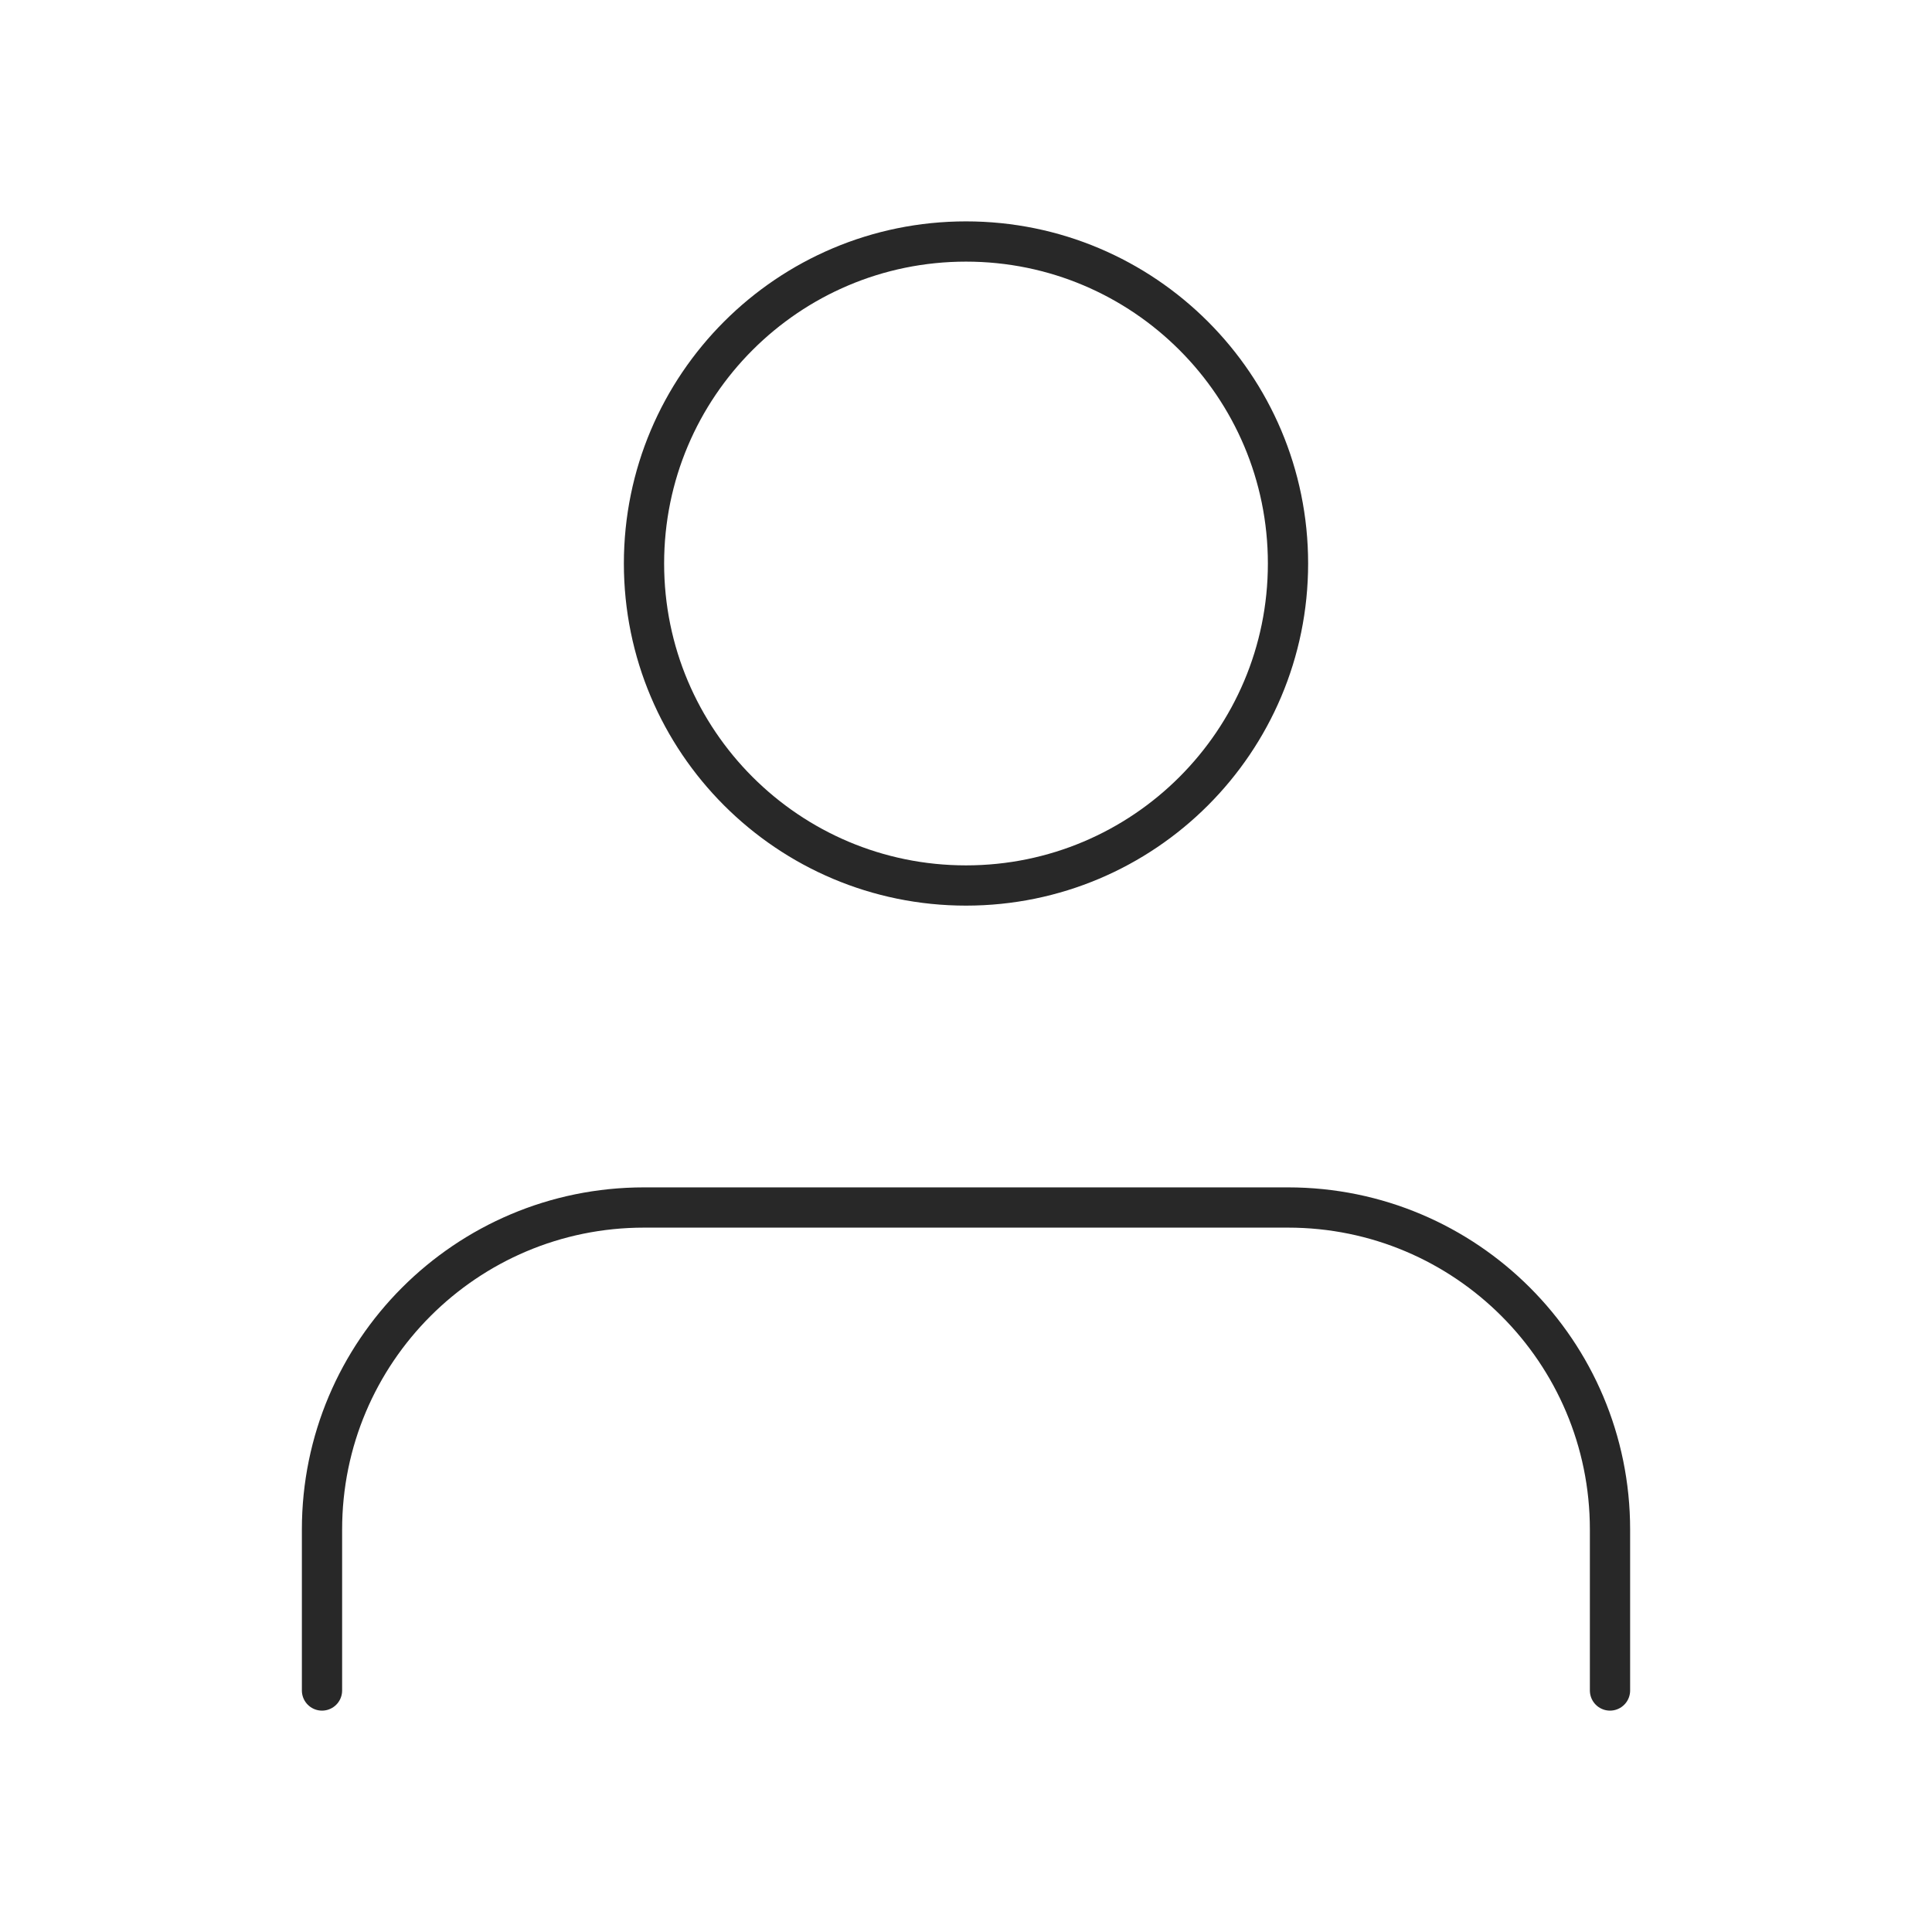
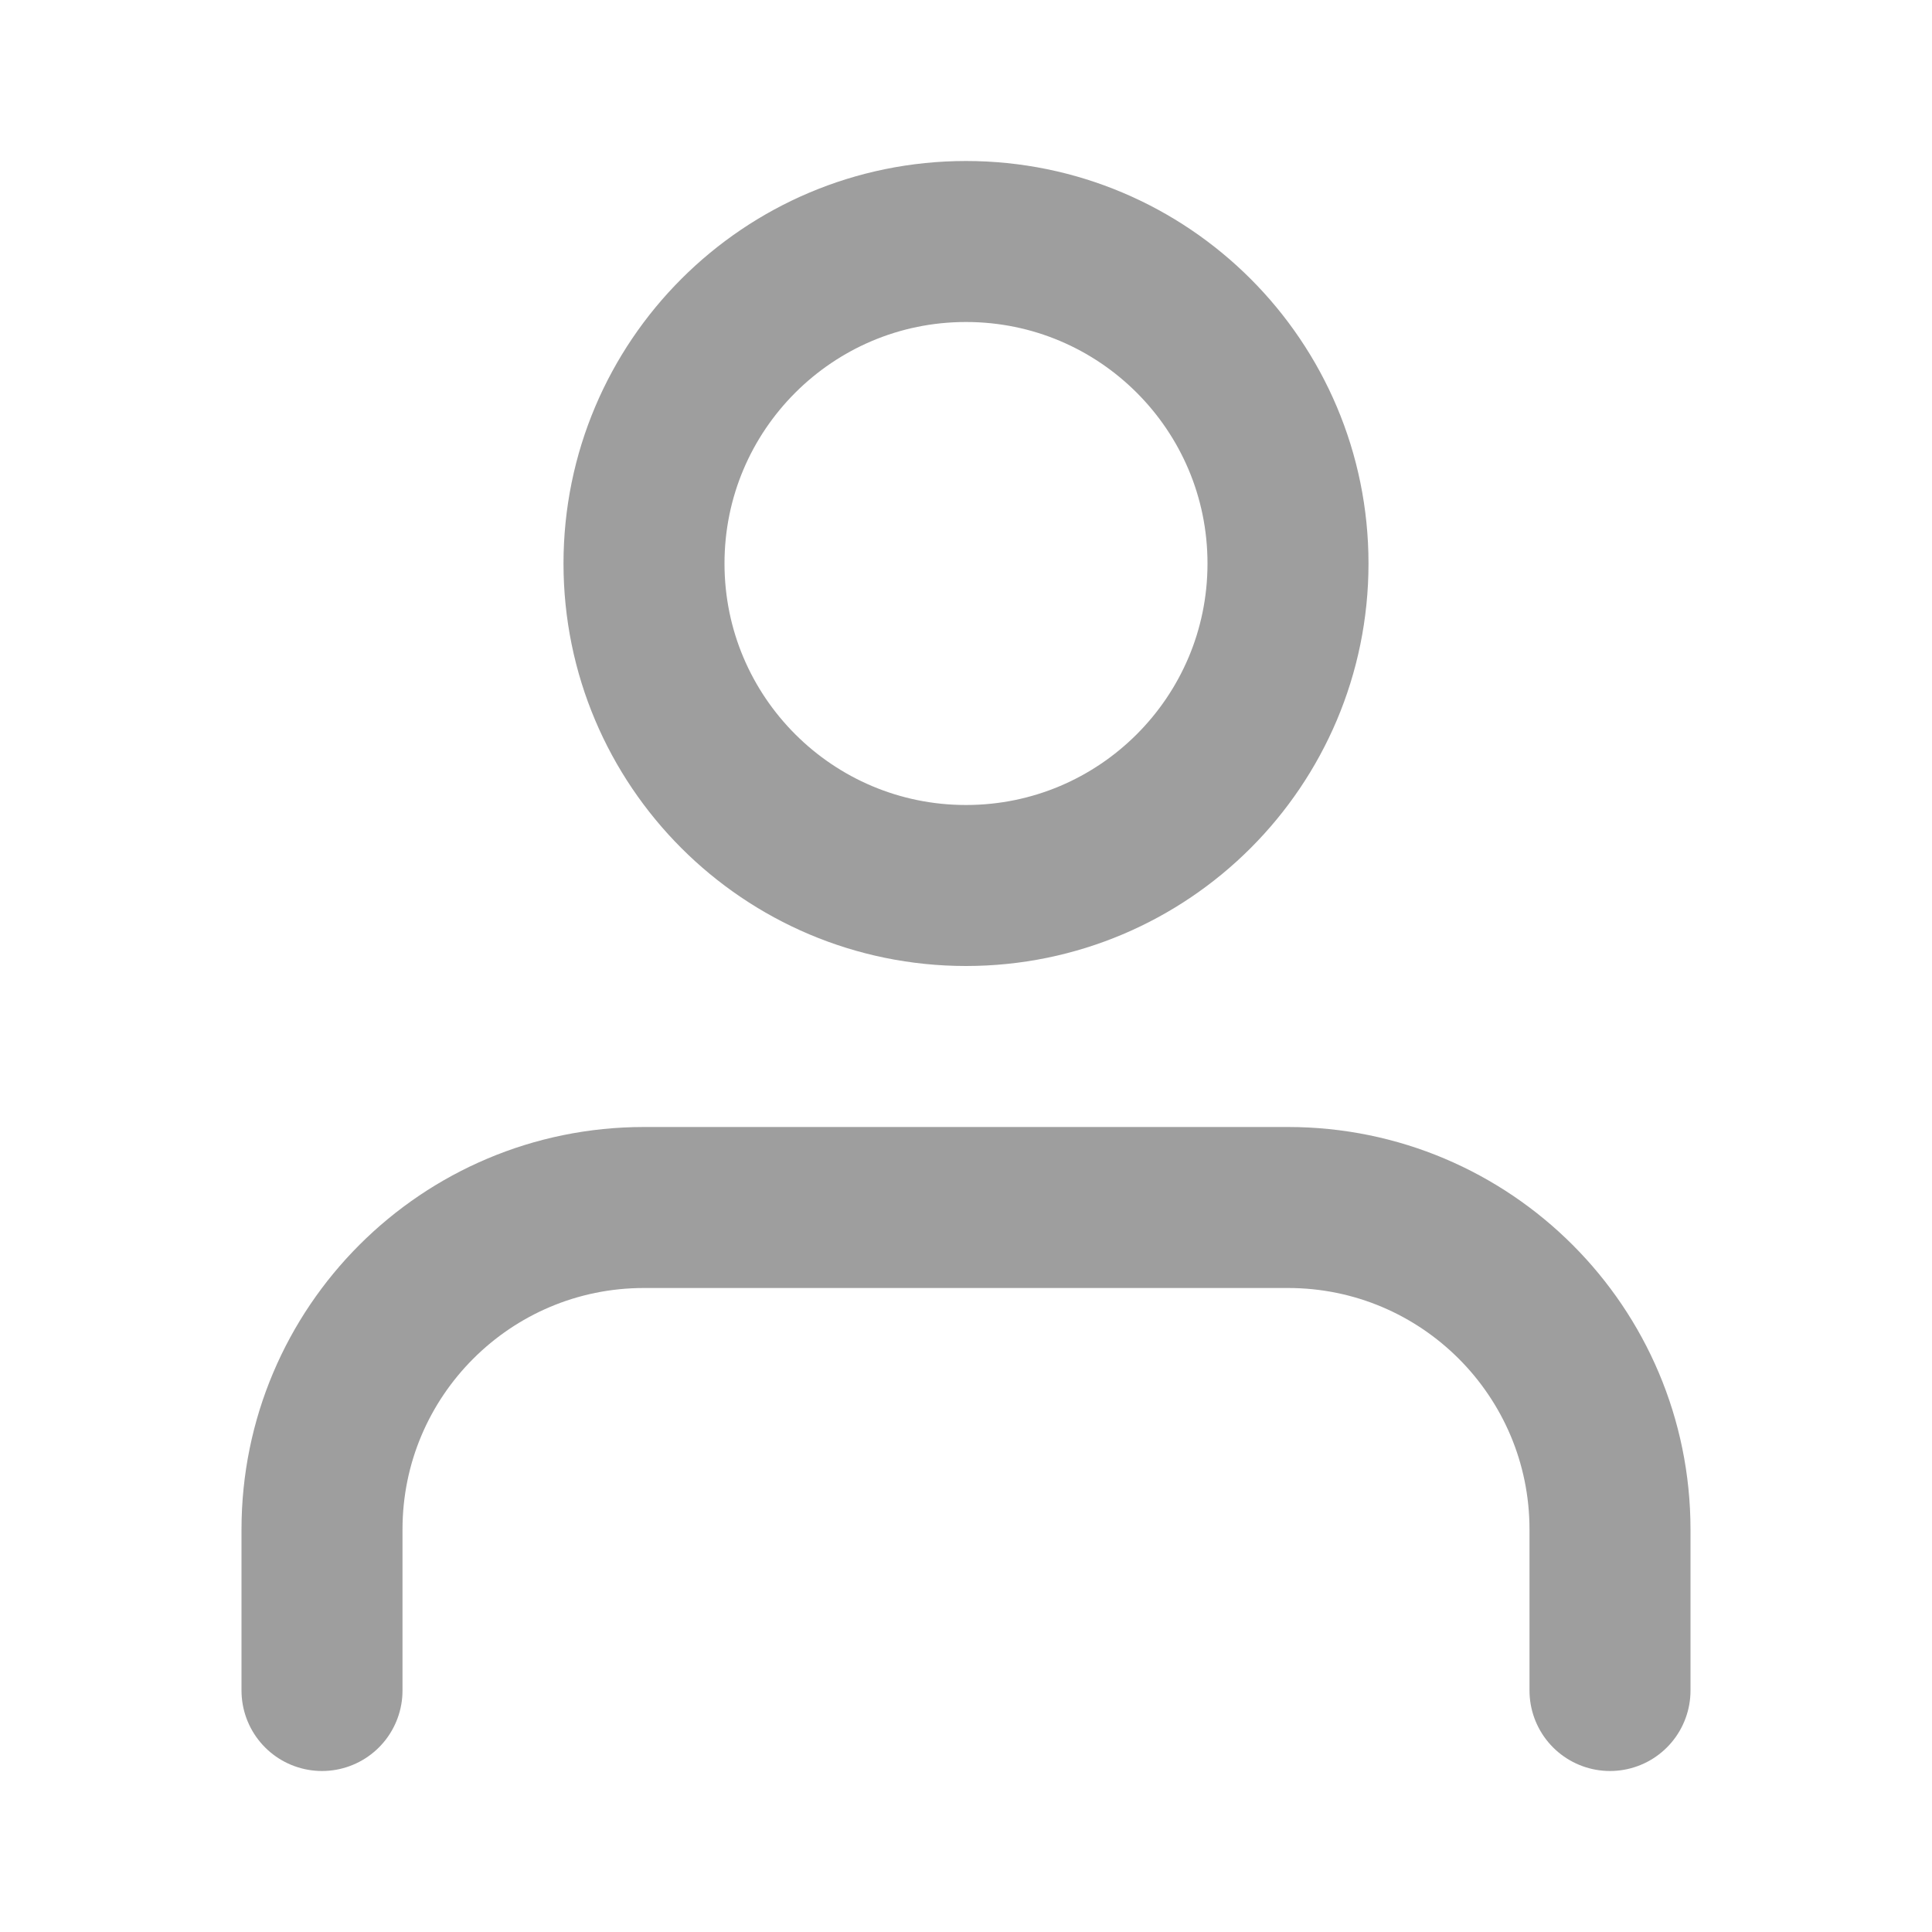
- <svg xmlns="http://www.w3.org/2000/svg" width="24" height="24" viewBox="0 0 24 24" fill="none" stroke="#282828" stroke-width="0.5" stroke-linecap="round" stroke-linejoin="round" class="feather feather-user">
+ <svg xmlns="http://www.w3.org/2000/svg" width="32" height="32" viewBox="0 0 24 24" fill="none" stroke="#9e9e9e" stroke-width="2" stroke-linecap="round" stroke-linejoin="round" class="feather feather-user">
  <path d="M20 21v-2a4 4 0 0 0-4-4H8a4 4 0 0 0-4 4v2" />
  <circle cx="12" cy="7" r="4" />
</svg>
